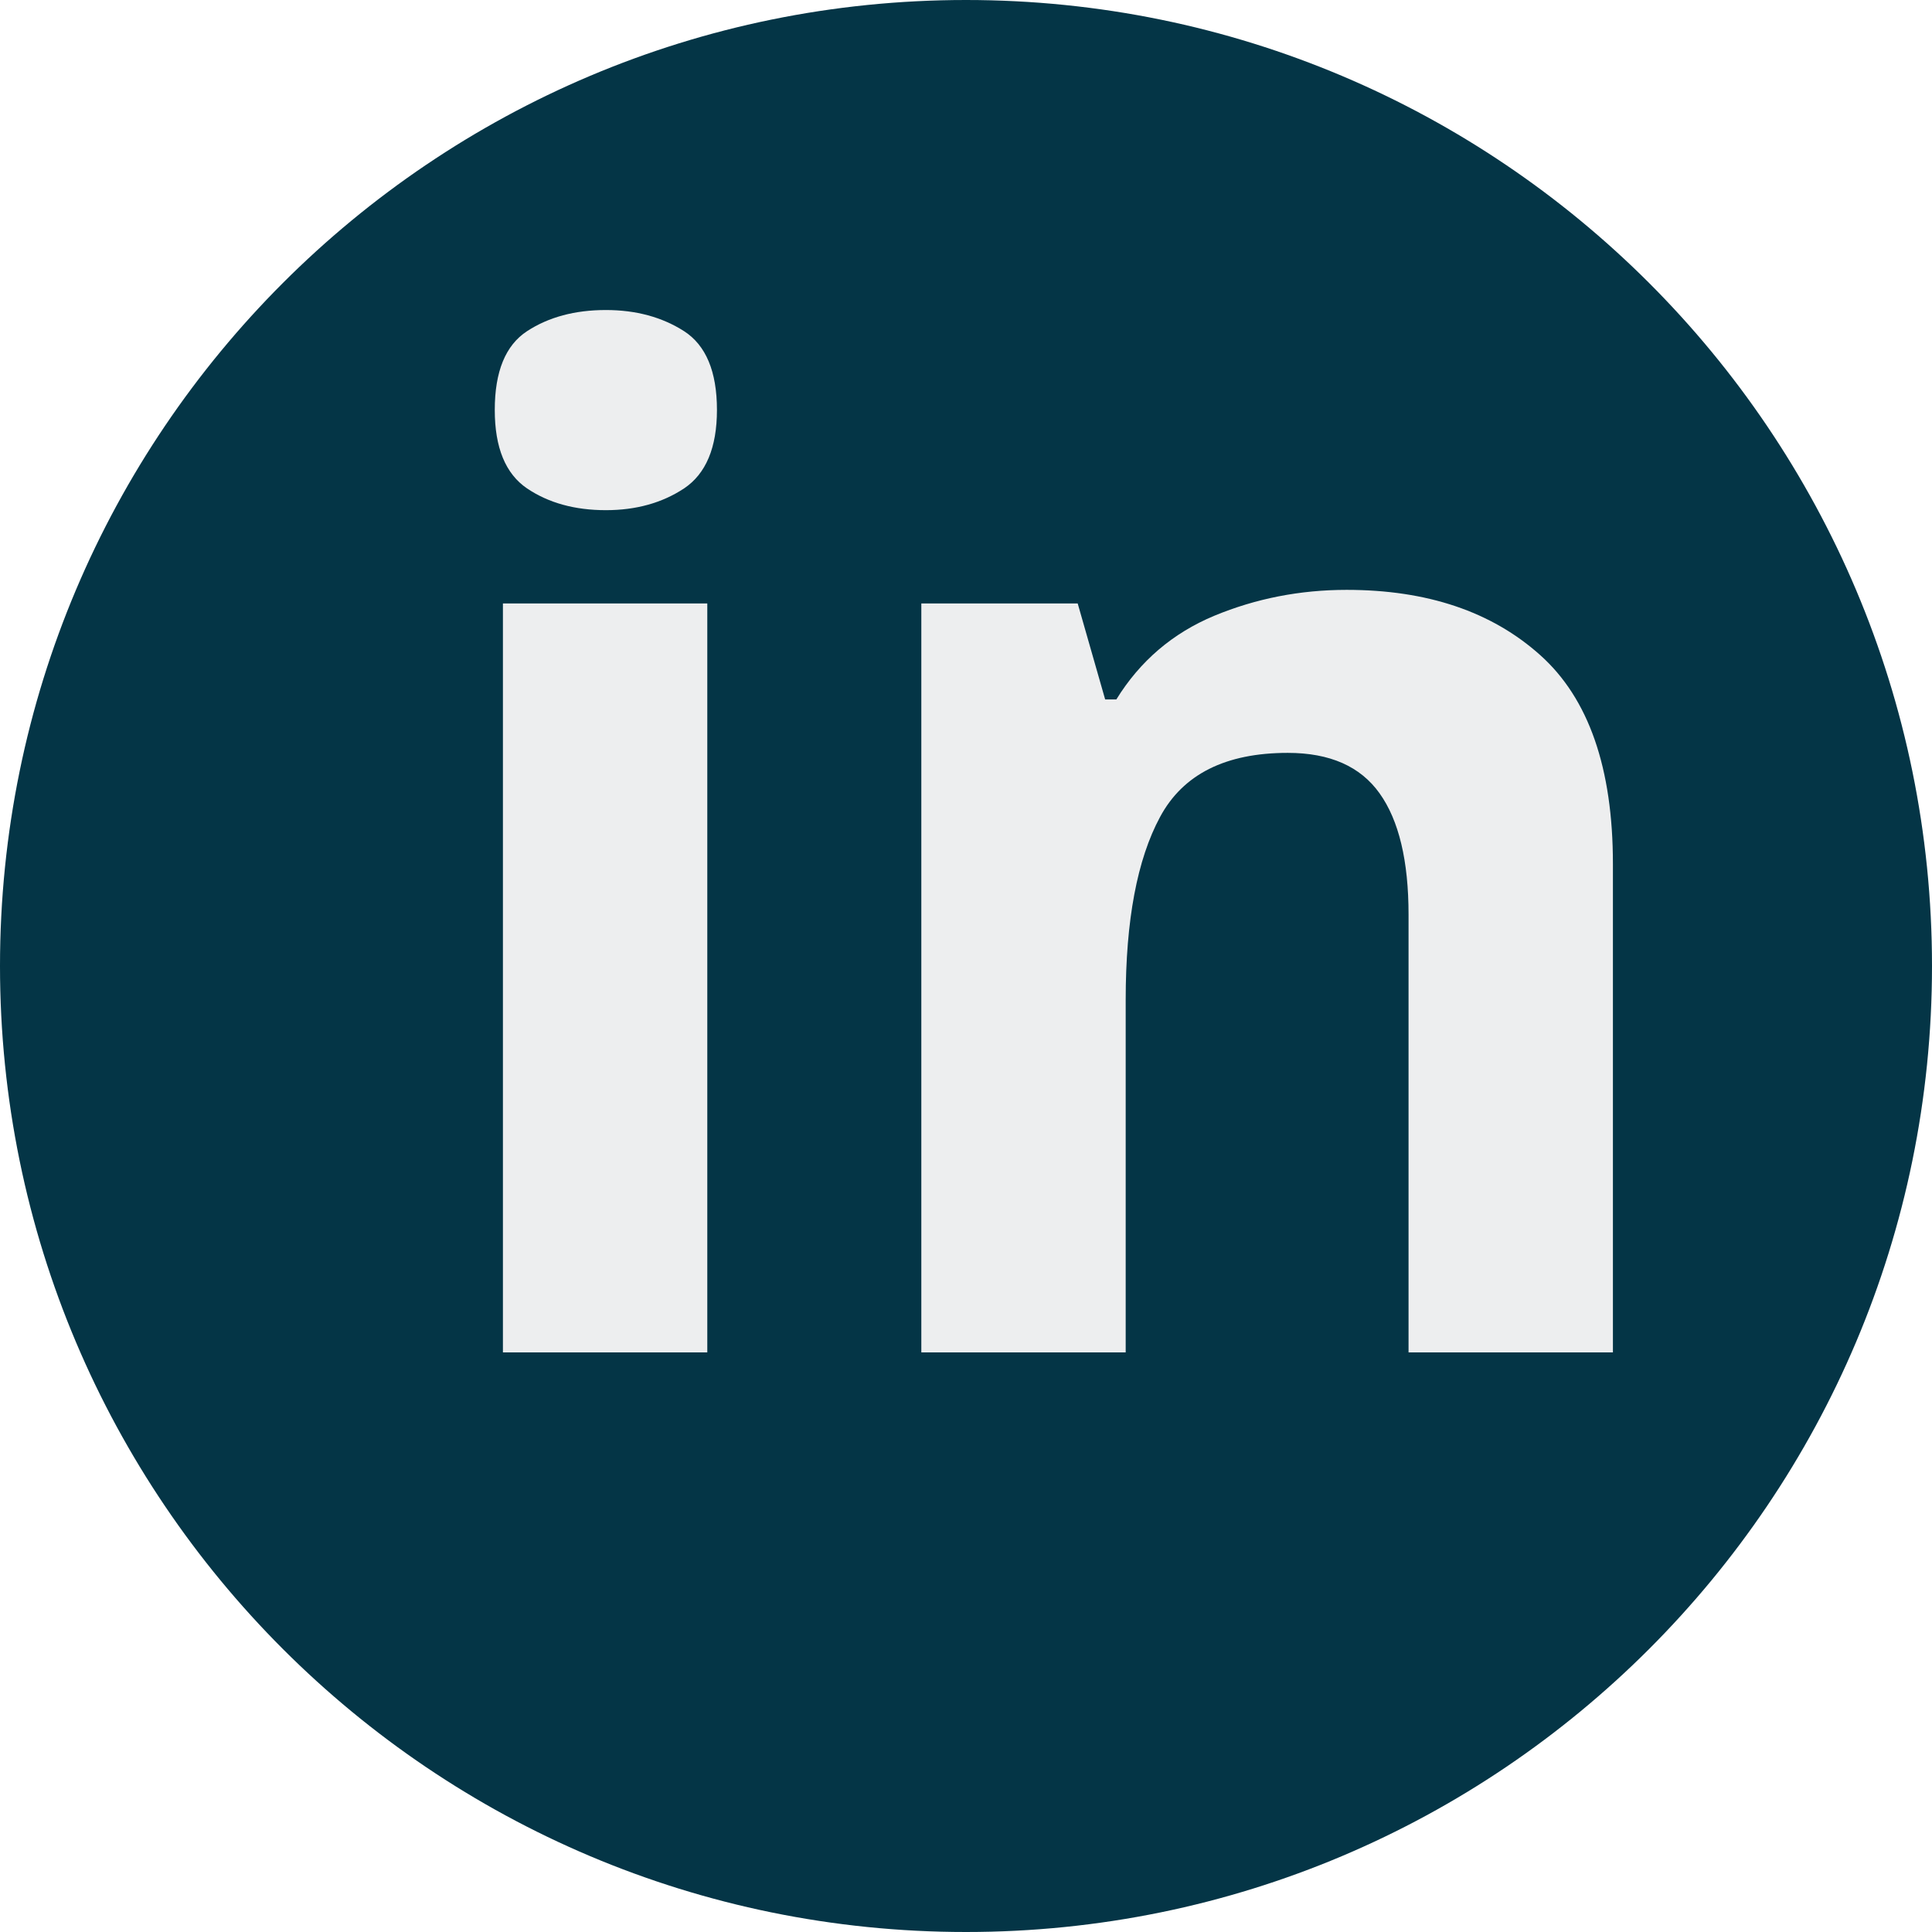
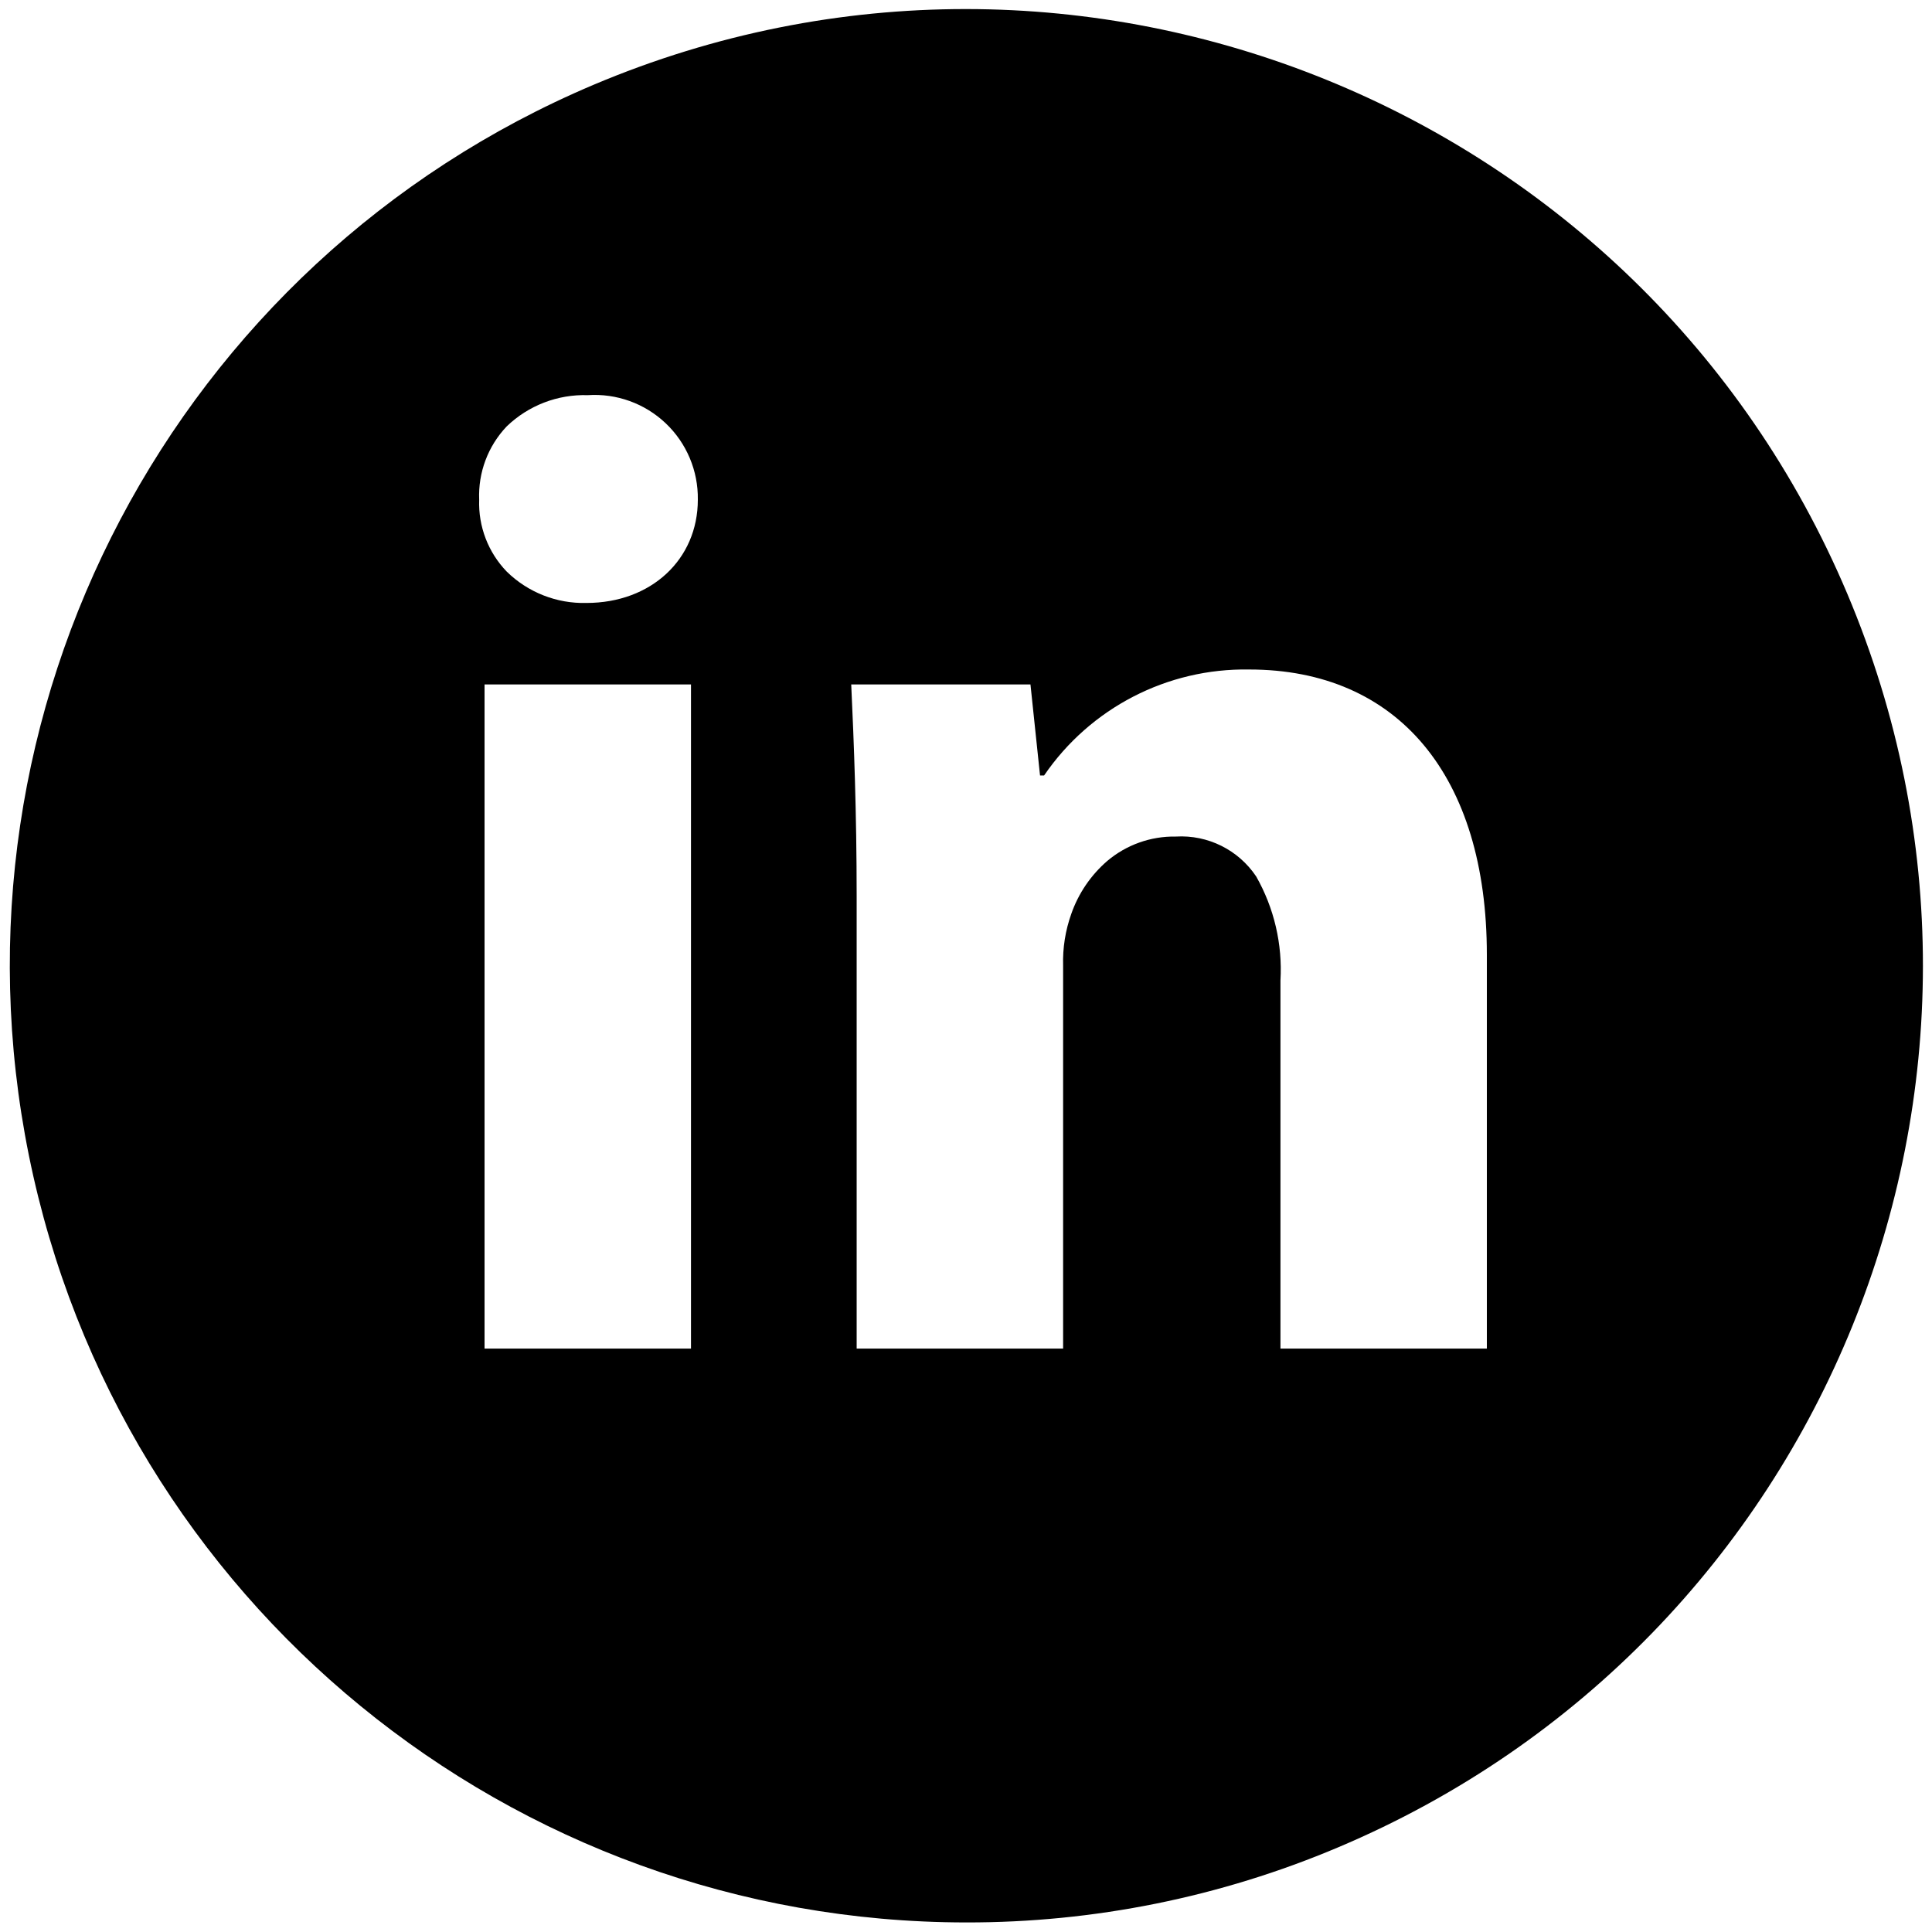
- <svg xmlns="http://www.w3.org/2000/svg" width="100" height="100" viewBox="0 0 100 100">
-   <defs>
-     <clipPath id="clip-path">
-       <rect width="100" height="100" fill="none" />
-     </clipPath>
-   </defs>
-   <g id="Linkedin_1" data-name="Linkedin – 1" clip-path="url(#clip-path)">
-     <circle id="Ellipse_3" data-name="Ellipse 3" cx="50" cy="50" r="50" fill="#043546" />
-     <text id="in" transform="translate(20.5 70)" fill="#edeeef" font-size="71" font-family="MyriadPro-Bold, Myriad Pro" font-weight="700">
-       <tspan x="0" y="0">in</tspan>
-     </text>
-   </g>
+ <svg xmlns="http://www.w3.org/2000/svg" fill="currentColor" width="101" height="101" viewBox="0 0 101 101">
+   <path id="Subtraction_1" data-name="Subtraction 1" d="M50,100A50.013,50.013,0,0,1,30.538,3.929,50.013,50.013,0,0,1,69.462,96.071,49.686,49.686,0,0,1,50,100ZM60.97,43.233a4.717,4.717,0,0,1,4.2,2.086,9.848,9.848,0,0,1,1.269,5.44V70H77.229V49.41c0-9.336-4.645-14.91-12.425-14.91a12.719,12.719,0,0,0-10.721,5.539H53.87l-.5-4.757H44c.141,3.03.284,6.716.284,11.076V70H55.077V49.978a7.385,7.385,0,0,1,.426-2.7,6.473,6.473,0,0,1,1.881-2.769A5.409,5.409,0,0,1,60.97,43.233ZM24.831,35.281V70H35.623V35.281Zm5.4-15.123a5.84,5.84,0,0,0-4.242,1.633,5.245,5.245,0,0,0-1.439,3.834,5.148,5.148,0,0,0,1.442,3.758,5.739,5.739,0,0,0,4.167,1.638c3.374,0,5.822-2.27,5.822-5.4A5.394,5.394,0,0,0,30.227,20.158Z" transform="translate(0.5 0.5)" stroke="rgba(0,0,0,0)" stroke-width="1" />
</svg>
